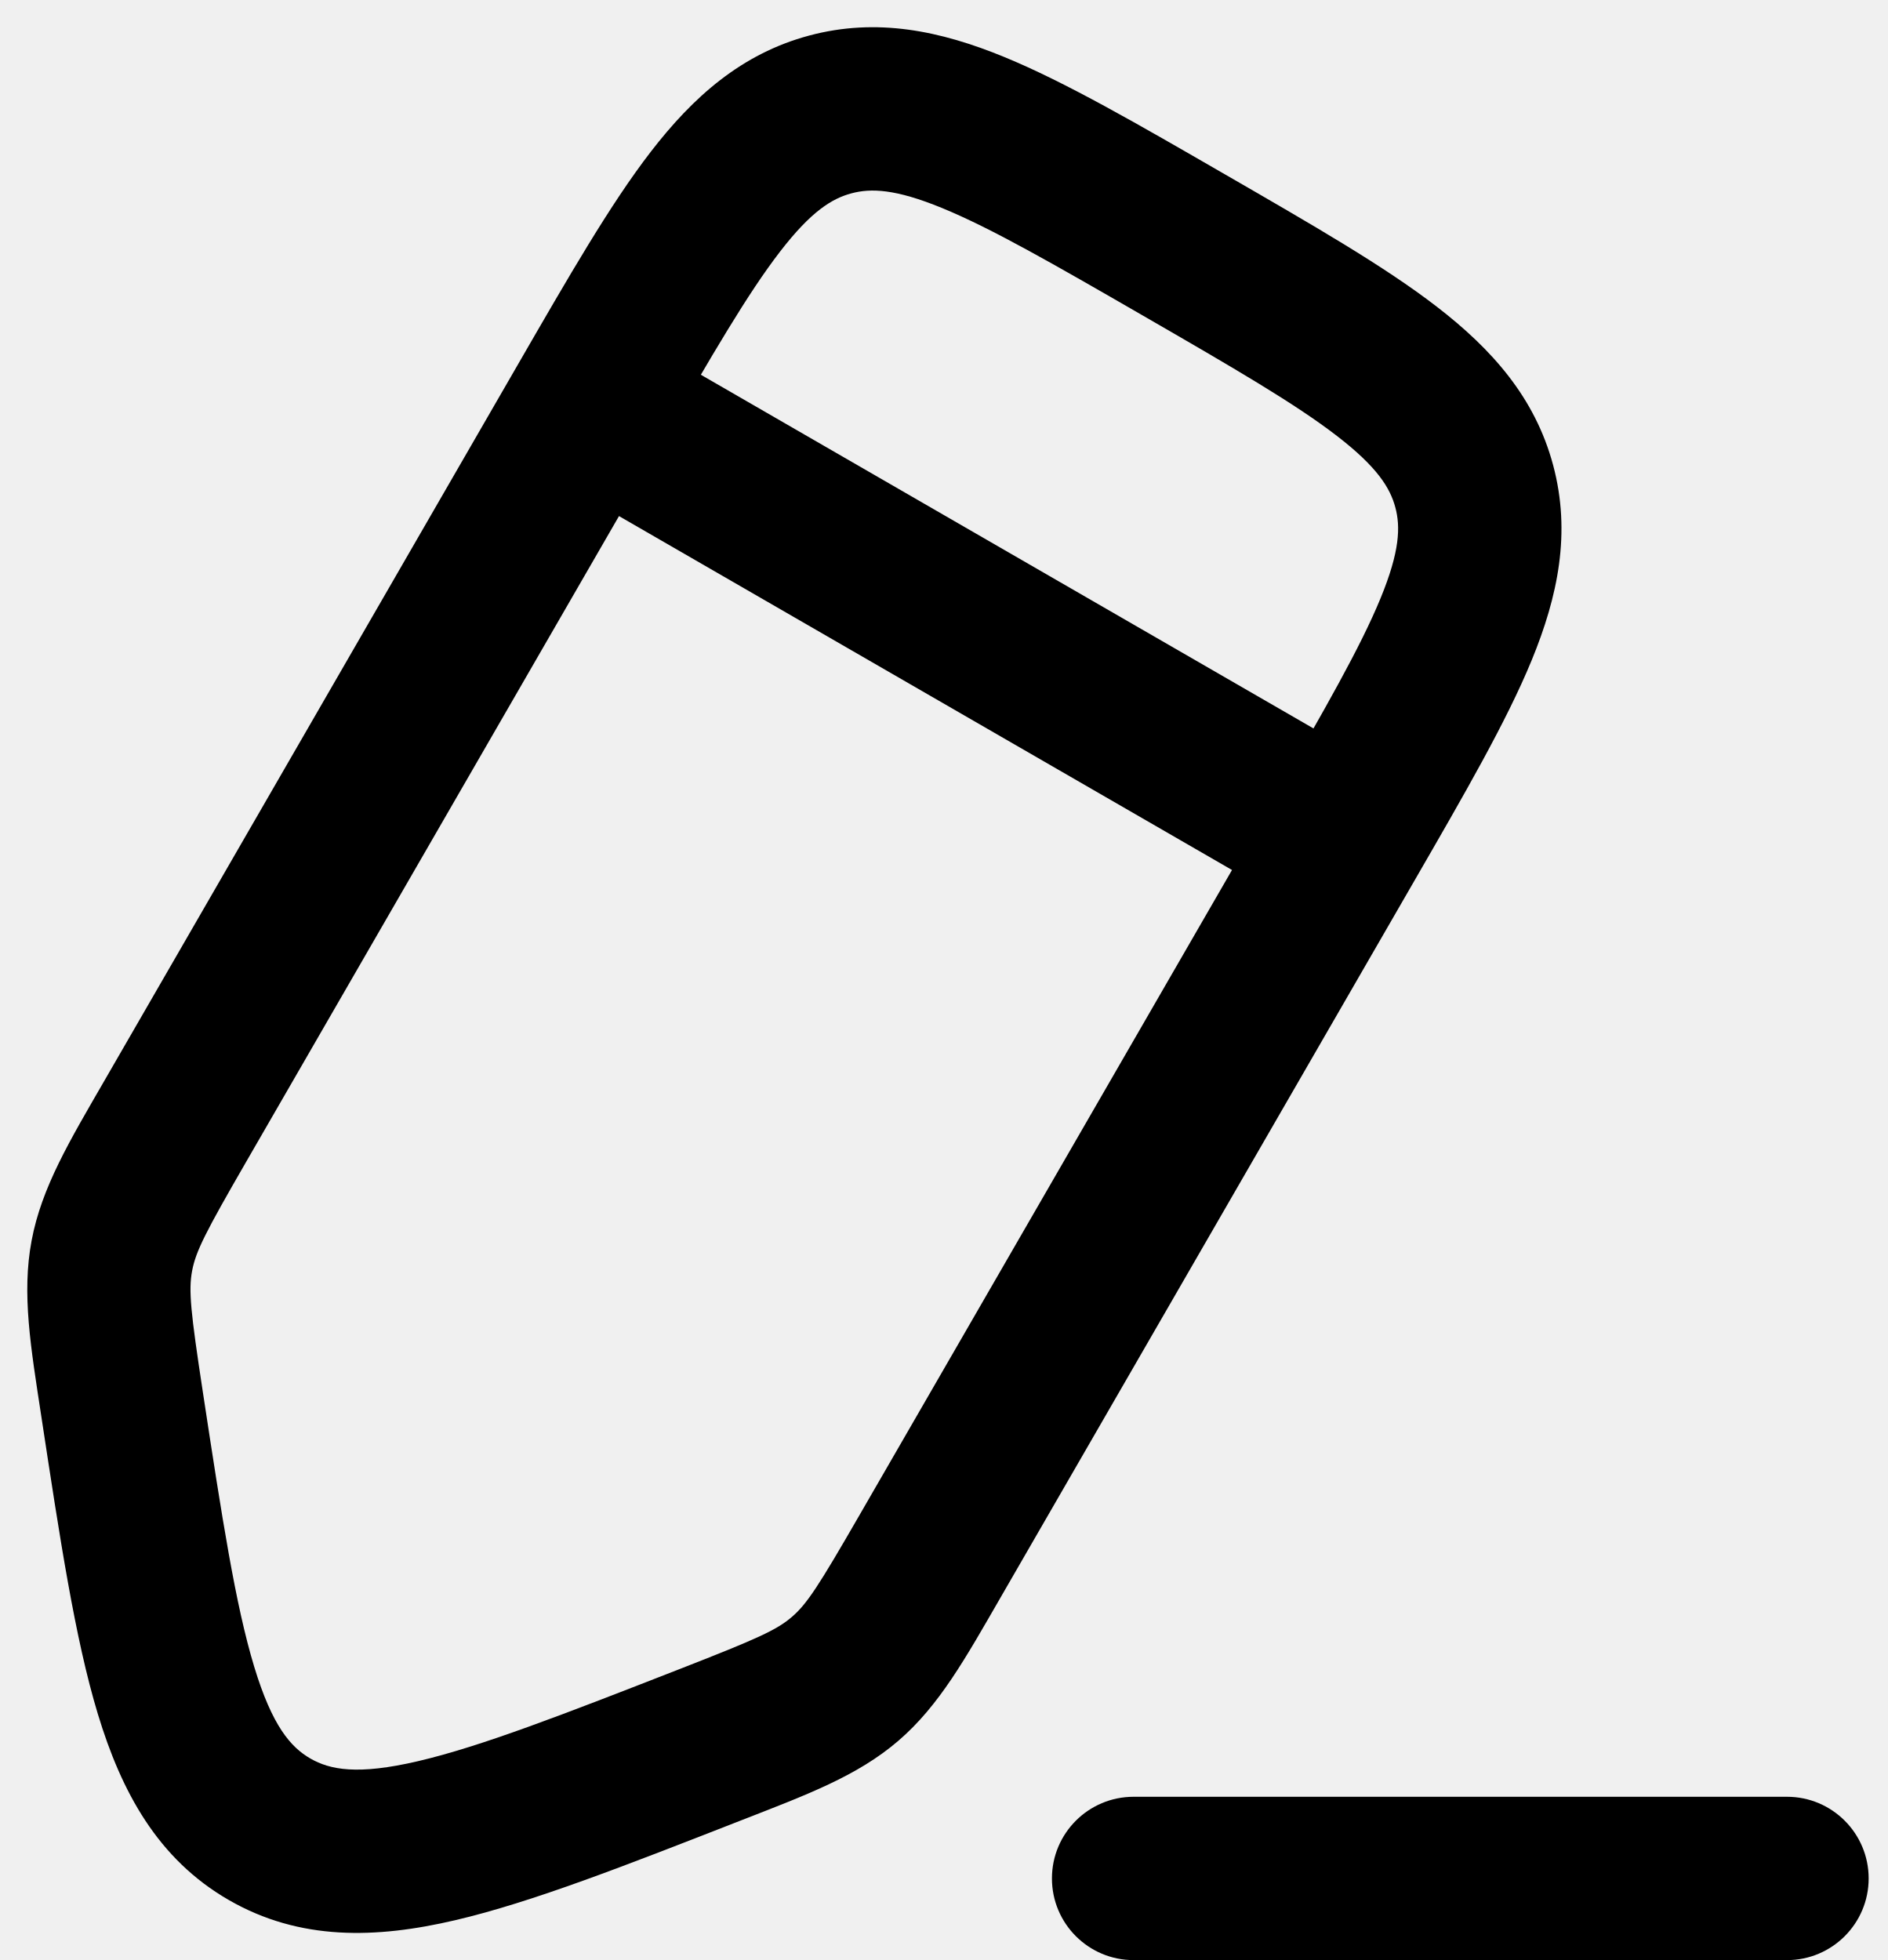
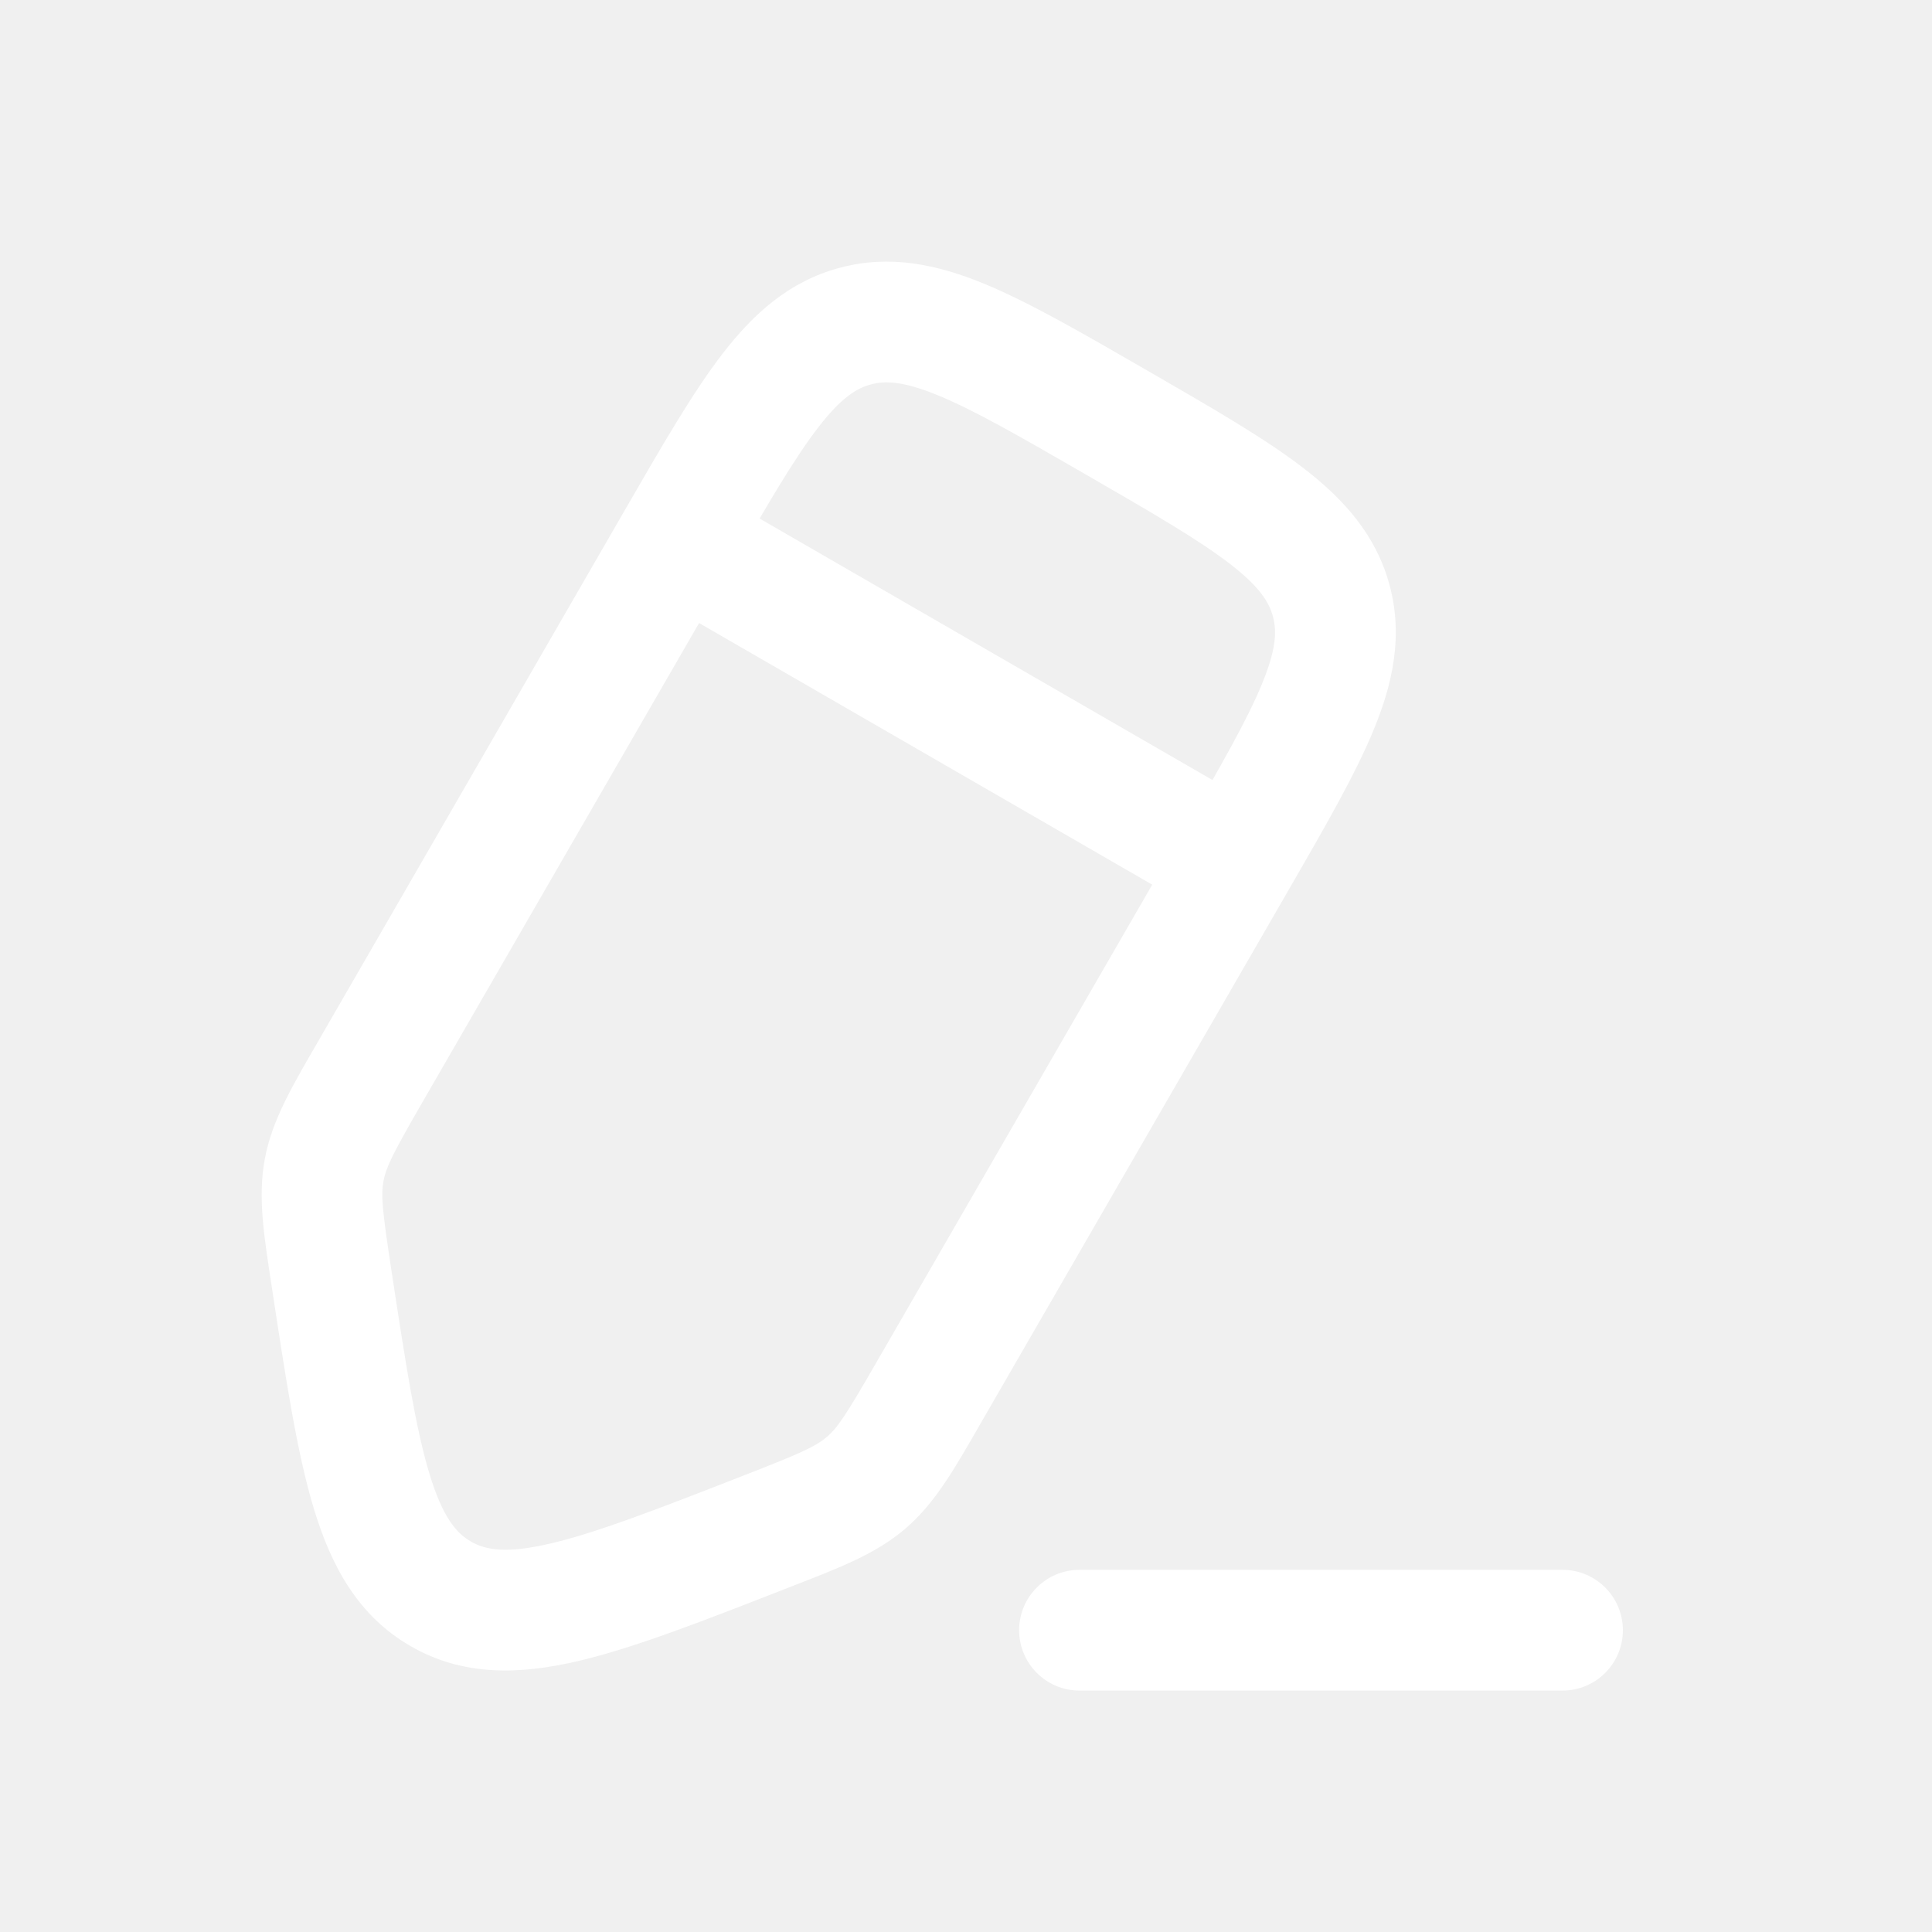
- <svg xmlns="http://www.w3.org/2000/svg" width="52" height="54" viewBox="0 0 52 54" fill="none">
-   <path d="M19.593 48.06L18.775 45.964L19.593 48.06ZM7.424 50.396L6.299 52.345L6.299 52.345L7.424 50.396ZM3.363 38.689L1.139 39.028L3.363 38.689ZM4.834 30.882L6.783 32.007L4.834 30.882ZM3.082 34.594L0.871 34.178L0.871 34.178L3.082 34.594ZM25.619 42.882L27.568 44.007L25.619 42.882ZM23.281 46.256L24.747 47.962L24.747 47.962L23.281 46.256ZM16.23 11.145L14.281 10.02L16.23 11.145ZM49.23 54.003C50.472 54.003 51.48 52.995 51.48 51.753C51.48 50.51 50.472 49.503 49.23 49.503V54.003ZM31.23 49.503C29.987 49.503 28.98 50.51 28.98 51.753C28.98 52.995 29.987 54.003 31.23 54.003V49.503ZM35.066 22.02L23.67 41.757L27.568 44.007L38.963 24.27L35.066 22.02ZM6.783 32.007L18.178 12.27L14.281 10.02L2.886 29.757L6.783 32.007ZM18.775 45.964C15.485 47.249 13.245 48.118 11.516 48.522C9.845 48.913 9.087 48.758 8.549 48.448L6.299 52.345C8.259 53.477 10.362 53.413 12.539 52.904C14.658 52.409 17.254 51.389 20.412 50.155L18.775 45.964ZM1.139 39.028C1.65 42.38 2.064 45.138 2.695 47.221C3.343 49.361 4.34 51.214 6.299 52.345L8.549 48.448C8.012 48.138 7.499 47.558 7.002 45.916C6.487 44.217 6.12 41.842 5.588 38.35L1.139 39.028ZM2.886 29.757C1.92 31.43 1.147 32.71 0.871 34.178L5.293 35.011C5.395 34.47 5.664 33.945 6.783 32.007L2.886 29.757ZM5.588 38.35C5.251 36.138 5.191 35.551 5.293 35.011L0.871 34.178C0.594 35.645 0.848 37.119 1.139 39.028L5.588 38.35ZM23.67 41.757C22.552 43.695 22.232 44.191 21.814 44.549L24.747 47.962C25.88 46.989 26.602 45.68 27.568 44.007L23.67 41.757ZM20.412 50.155C22.211 49.453 23.614 48.936 24.747 47.962L21.814 44.549C21.397 44.908 20.859 45.15 18.775 45.964L20.412 50.155ZM31.497 8.701C34.002 10.147 35.682 11.123 36.839 12.016C37.945 12.87 38.297 13.444 38.44 13.978L42.787 12.814C42.287 10.947 41.093 9.615 39.588 8.454C38.136 7.332 36.141 6.187 33.747 4.804L31.497 8.701ZM38.963 24.27C40.345 21.876 41.499 19.886 42.197 18.189C42.919 16.431 43.287 14.68 42.787 12.814L38.44 13.978C38.584 14.512 38.566 15.186 38.035 16.478C37.479 17.831 36.512 19.515 35.066 22.02L38.963 24.27ZM33.747 4.804C31.353 3.422 29.363 2.268 27.666 1.57C25.908 0.848 24.157 0.48 22.291 0.98L23.455 5.327C23.989 5.184 24.663 5.201 25.955 5.732C27.308 6.288 28.992 7.255 31.497 8.701L33.747 4.804ZM18.178 12.27C19.624 9.766 20.6 8.085 21.493 6.928C22.346 5.822 22.921 5.47 23.455 5.327L22.291 0.98C20.424 1.48 19.091 2.674 17.93 4.179C16.809 5.631 15.664 7.626 14.281 10.02L18.178 12.27ZM38.139 21.197L17.355 9.197L15.105 13.094L35.889 25.094L38.139 21.197ZM49.23 49.503H31.23V54.003H49.23V49.503Z" fill="black" />
+ <svg xmlns="http://www.w3.org/2000/svg" width="72" height="72" viewBox="0 0 72 72" fill="none">
+   <path d="M28.593 57.06L27.775 54.964L28.593 57.06ZM16.424 59.396L15.299 61.345H15.299L16.424 59.396ZM12.364 47.689L10.139 48.028L12.364 47.689ZM13.834 39.882L15.783 41.007L13.834 39.882ZM12.082 43.594L9.871 43.178H9.871L12.082 43.594ZM34.619 51.882L36.568 53.007L34.619 51.882ZM32.281 55.256L33.747 56.962H33.747L32.281 55.256ZM25.23 20.145L23.281 19.02L25.23 20.145ZM58.23 63.003C59.472 63.003 60.48 61.995 60.48 60.753C60.48 59.51 59.472 58.503 58.23 58.503V63.003ZM40.23 58.503C38.987 58.503 37.98 59.51 37.98 60.753C37.98 61.995 38.987 63.003 40.23 63.003V58.503ZM44.066 31.02L32.67 50.757L36.568 53.007L47.963 33.27L44.066 31.02ZM15.783 41.007L27.178 21.27L23.281 19.02L11.886 38.757L15.783 41.007ZM27.775 54.964C24.485 56.249 22.245 57.118 20.516 57.522C18.845 57.913 18.087 57.758 17.549 57.448L15.299 61.345C17.259 62.477 19.362 62.413 21.539 61.904C23.658 61.409 26.254 60.389 29.412 59.155L27.775 54.964ZM10.139 48.028C10.65 51.38 11.064 54.138 11.695 56.221C12.343 58.361 13.339 60.214 15.299 61.345L17.549 57.448C17.012 57.138 16.499 56.558 16.002 54.916C15.487 53.217 15.12 50.842 14.588 47.35L10.139 48.028ZM11.886 38.757C10.92 40.43 10.147 41.71 9.871 43.178L14.293 44.011C14.395 43.47 14.664 42.945 15.783 41.007L11.886 38.757ZM14.588 47.35C14.251 45.138 14.191 44.551 14.293 44.011L9.871 43.178C9.594 44.645 9.848 46.119 10.139 48.028L14.588 47.35ZM32.67 50.757C31.552 52.695 31.232 53.191 30.814 53.549L33.747 56.962C34.88 55.989 35.602 54.68 36.568 53.007L32.67 50.757ZM29.412 59.155C31.211 58.453 32.614 57.936 33.747 56.962L30.814 53.549C30.397 53.908 29.859 54.15 27.775 54.964L29.412 59.155ZM40.497 17.701C43.002 19.147 44.682 20.123 45.839 21.016C46.945 21.869 47.297 22.444 47.44 22.978L51.787 21.814C51.287 19.947 50.093 18.614 48.588 17.454C47.136 16.332 45.141 15.187 42.747 13.804L40.497 17.701ZM47.963 33.27C49.345 30.876 50.499 28.886 51.197 27.189C51.919 25.431 52.287 23.68 51.787 21.814L47.44 22.978C47.584 23.512 47.566 24.186 47.035 25.478C46.479 26.831 45.512 28.515 44.066 31.02L47.963 33.27ZM42.747 13.804C40.353 12.422 38.363 11.268 36.666 10.57C34.908 9.848 33.157 9.48 31.291 9.98L32.455 14.327C32.989 14.184 33.663 14.201 34.955 14.732C36.308 15.288 37.992 16.255 40.497 17.701L42.747 13.804ZM27.178 21.27C28.624 18.765 29.6 17.085 30.493 15.928C31.346 14.822 31.921 14.47 32.455 14.327L31.291 9.98C29.424 10.48 28.091 11.674 26.93 13.179C25.809 14.632 24.664 16.626 23.281 19.02L27.178 21.27ZM47.139 30.197L26.355 18.197L24.105 22.094L44.889 34.094L47.139 30.197ZM58.23 58.503H40.23V63.003H58.23V58.503Z" fill="white" />
</svg>
